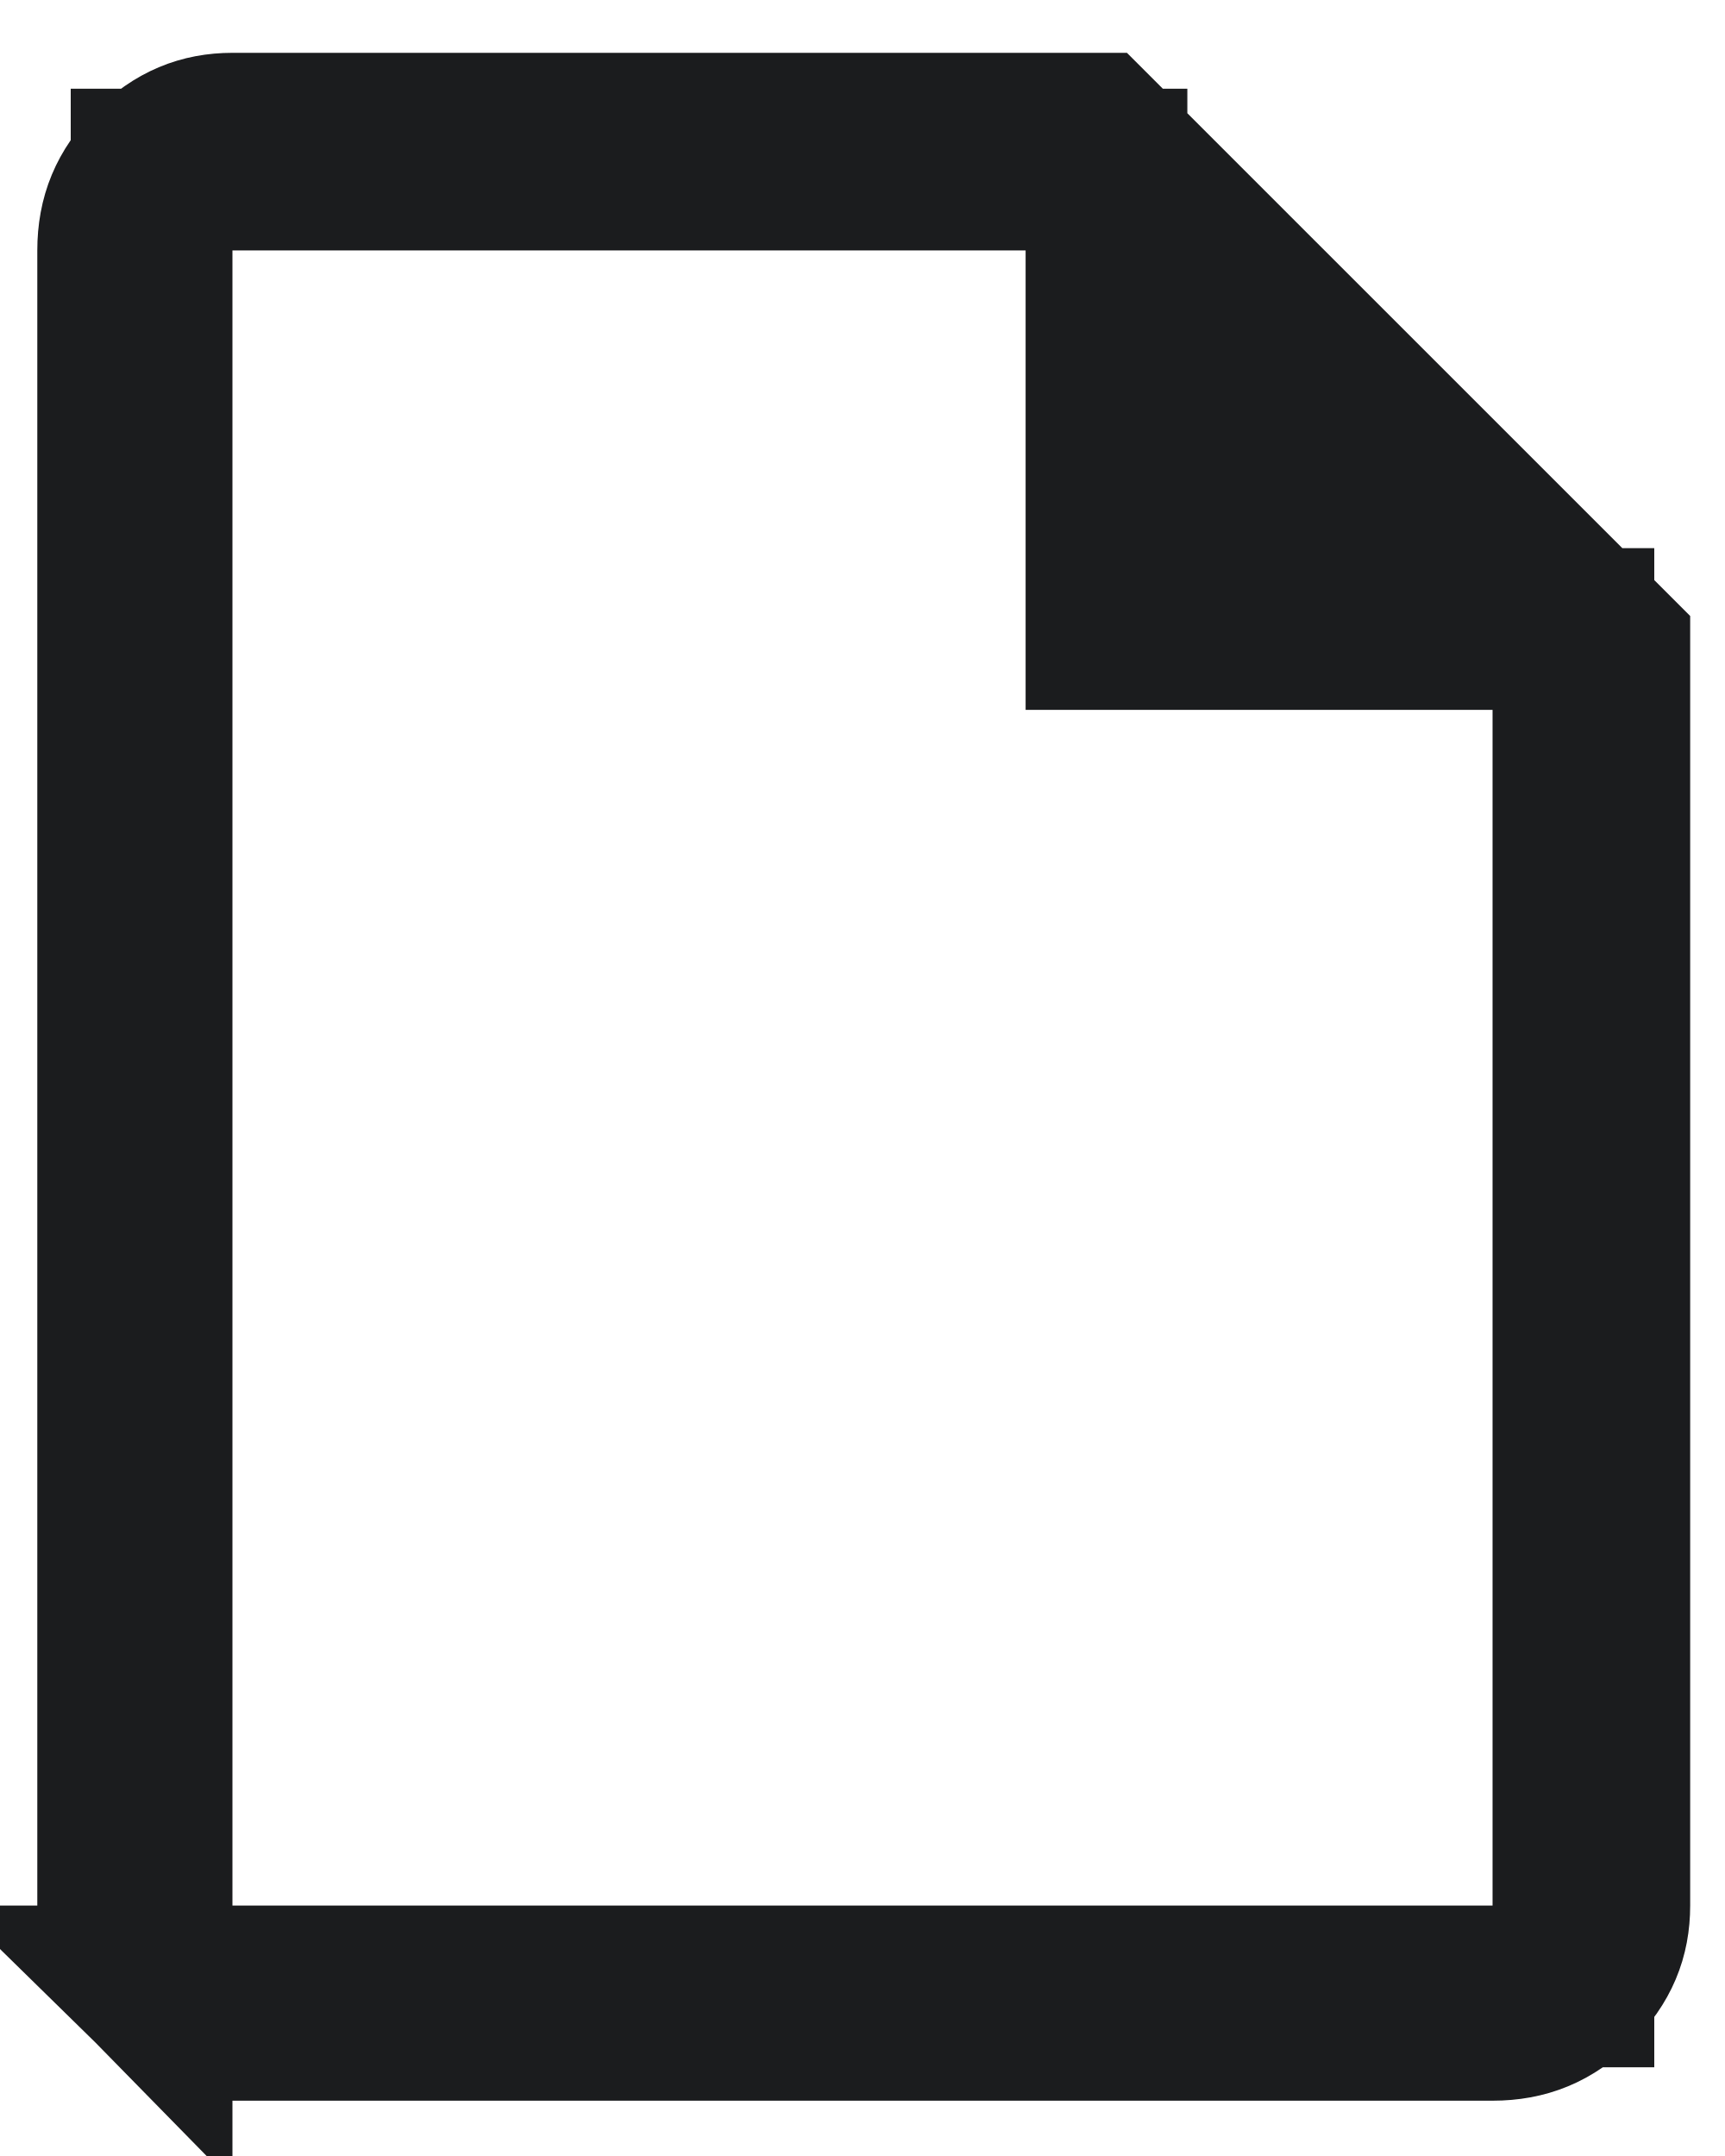
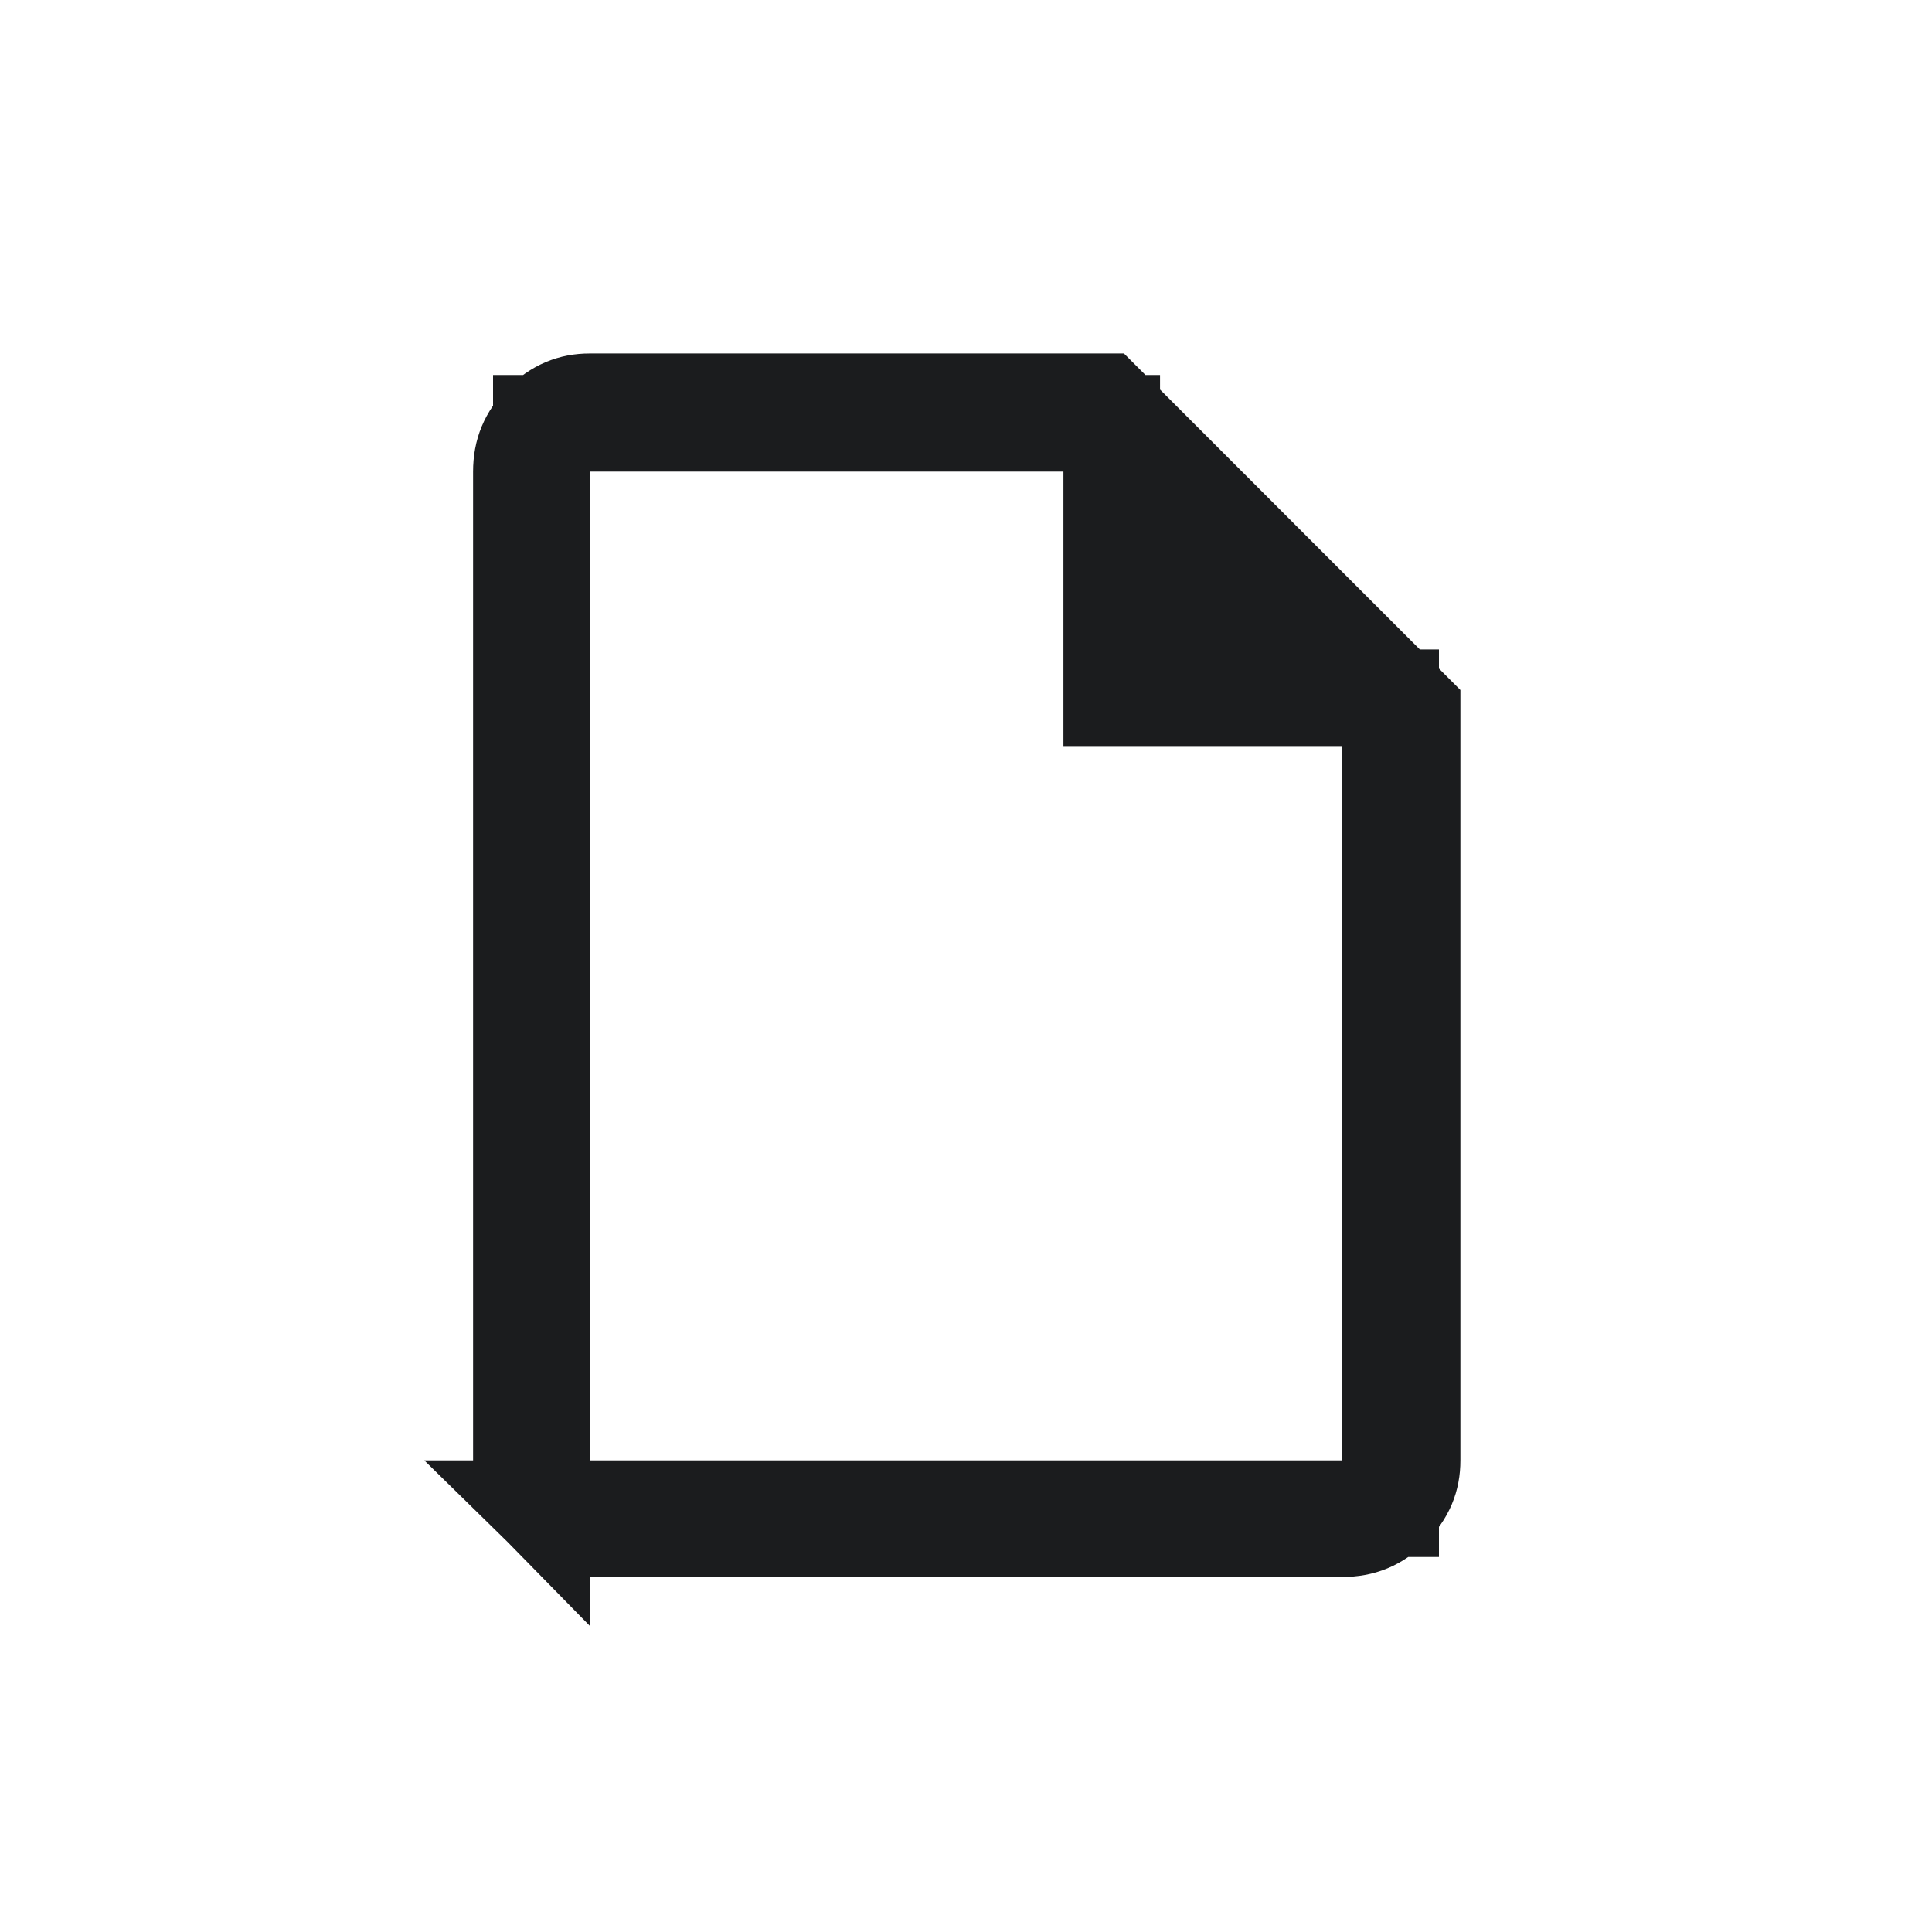
- <svg xmlns="http://www.w3.org/2000/svg" width="16" height="20" viewBox="0 0 16 20" fill="none">
-   <path d="M1.406 17.677V18.41C1.188 18.188 1.096 17.955 1.096 17.677V2.323C1.096 2.019 1.195 1.778 1.415 1.558C1.639 1.334 1.875 1.24 2.156 1.24H10.142L14.927 6.025V17.677C14.927 17.959 14.833 18.194 14.608 18.419C14.389 18.638 14.148 18.737 13.844 18.737H2.156C1.878 18.737 1.645 18.645 1.423 18.427H2.156H13.844H14.594V17.677V6.585V5.835H13.844H10.263V2.323V1.573H9.513H2.156H1.406V2.323V6.585V17.677Z" fill="#1B1C1E" stroke="#1B1C1E" stroke-width="1.5" />
+ <svg xmlns="http://www.w3.org/2000/svg" width="30" height="30" viewBox="0 0 30 30" fill="none">
+   <path d="M8.406 22.677V23.41C8.188 23.188 8.096 22.955 8.096 22.677V7.323C8.096 7.019 8.195 6.778 8.415 6.558C8.639 6.334 8.875 6.239 9.156 6.239H17.142L21.927 11.025V22.677C21.927 22.959 21.833 23.194 21.608 23.419C21.389 23.638 21.148 23.737 20.844 23.737H9.156C8.878 23.737 8.645 23.645 8.423 23.427H9.156H20.844H21.594V22.677V11.585V10.835H20.844H17.263V7.323V6.573H16.513H9.156H8.406V7.323V11.585V22.677Z" fill="#1B1C1E" stroke="#1B1C1E" stroke-width="1.5" />
</svg>
